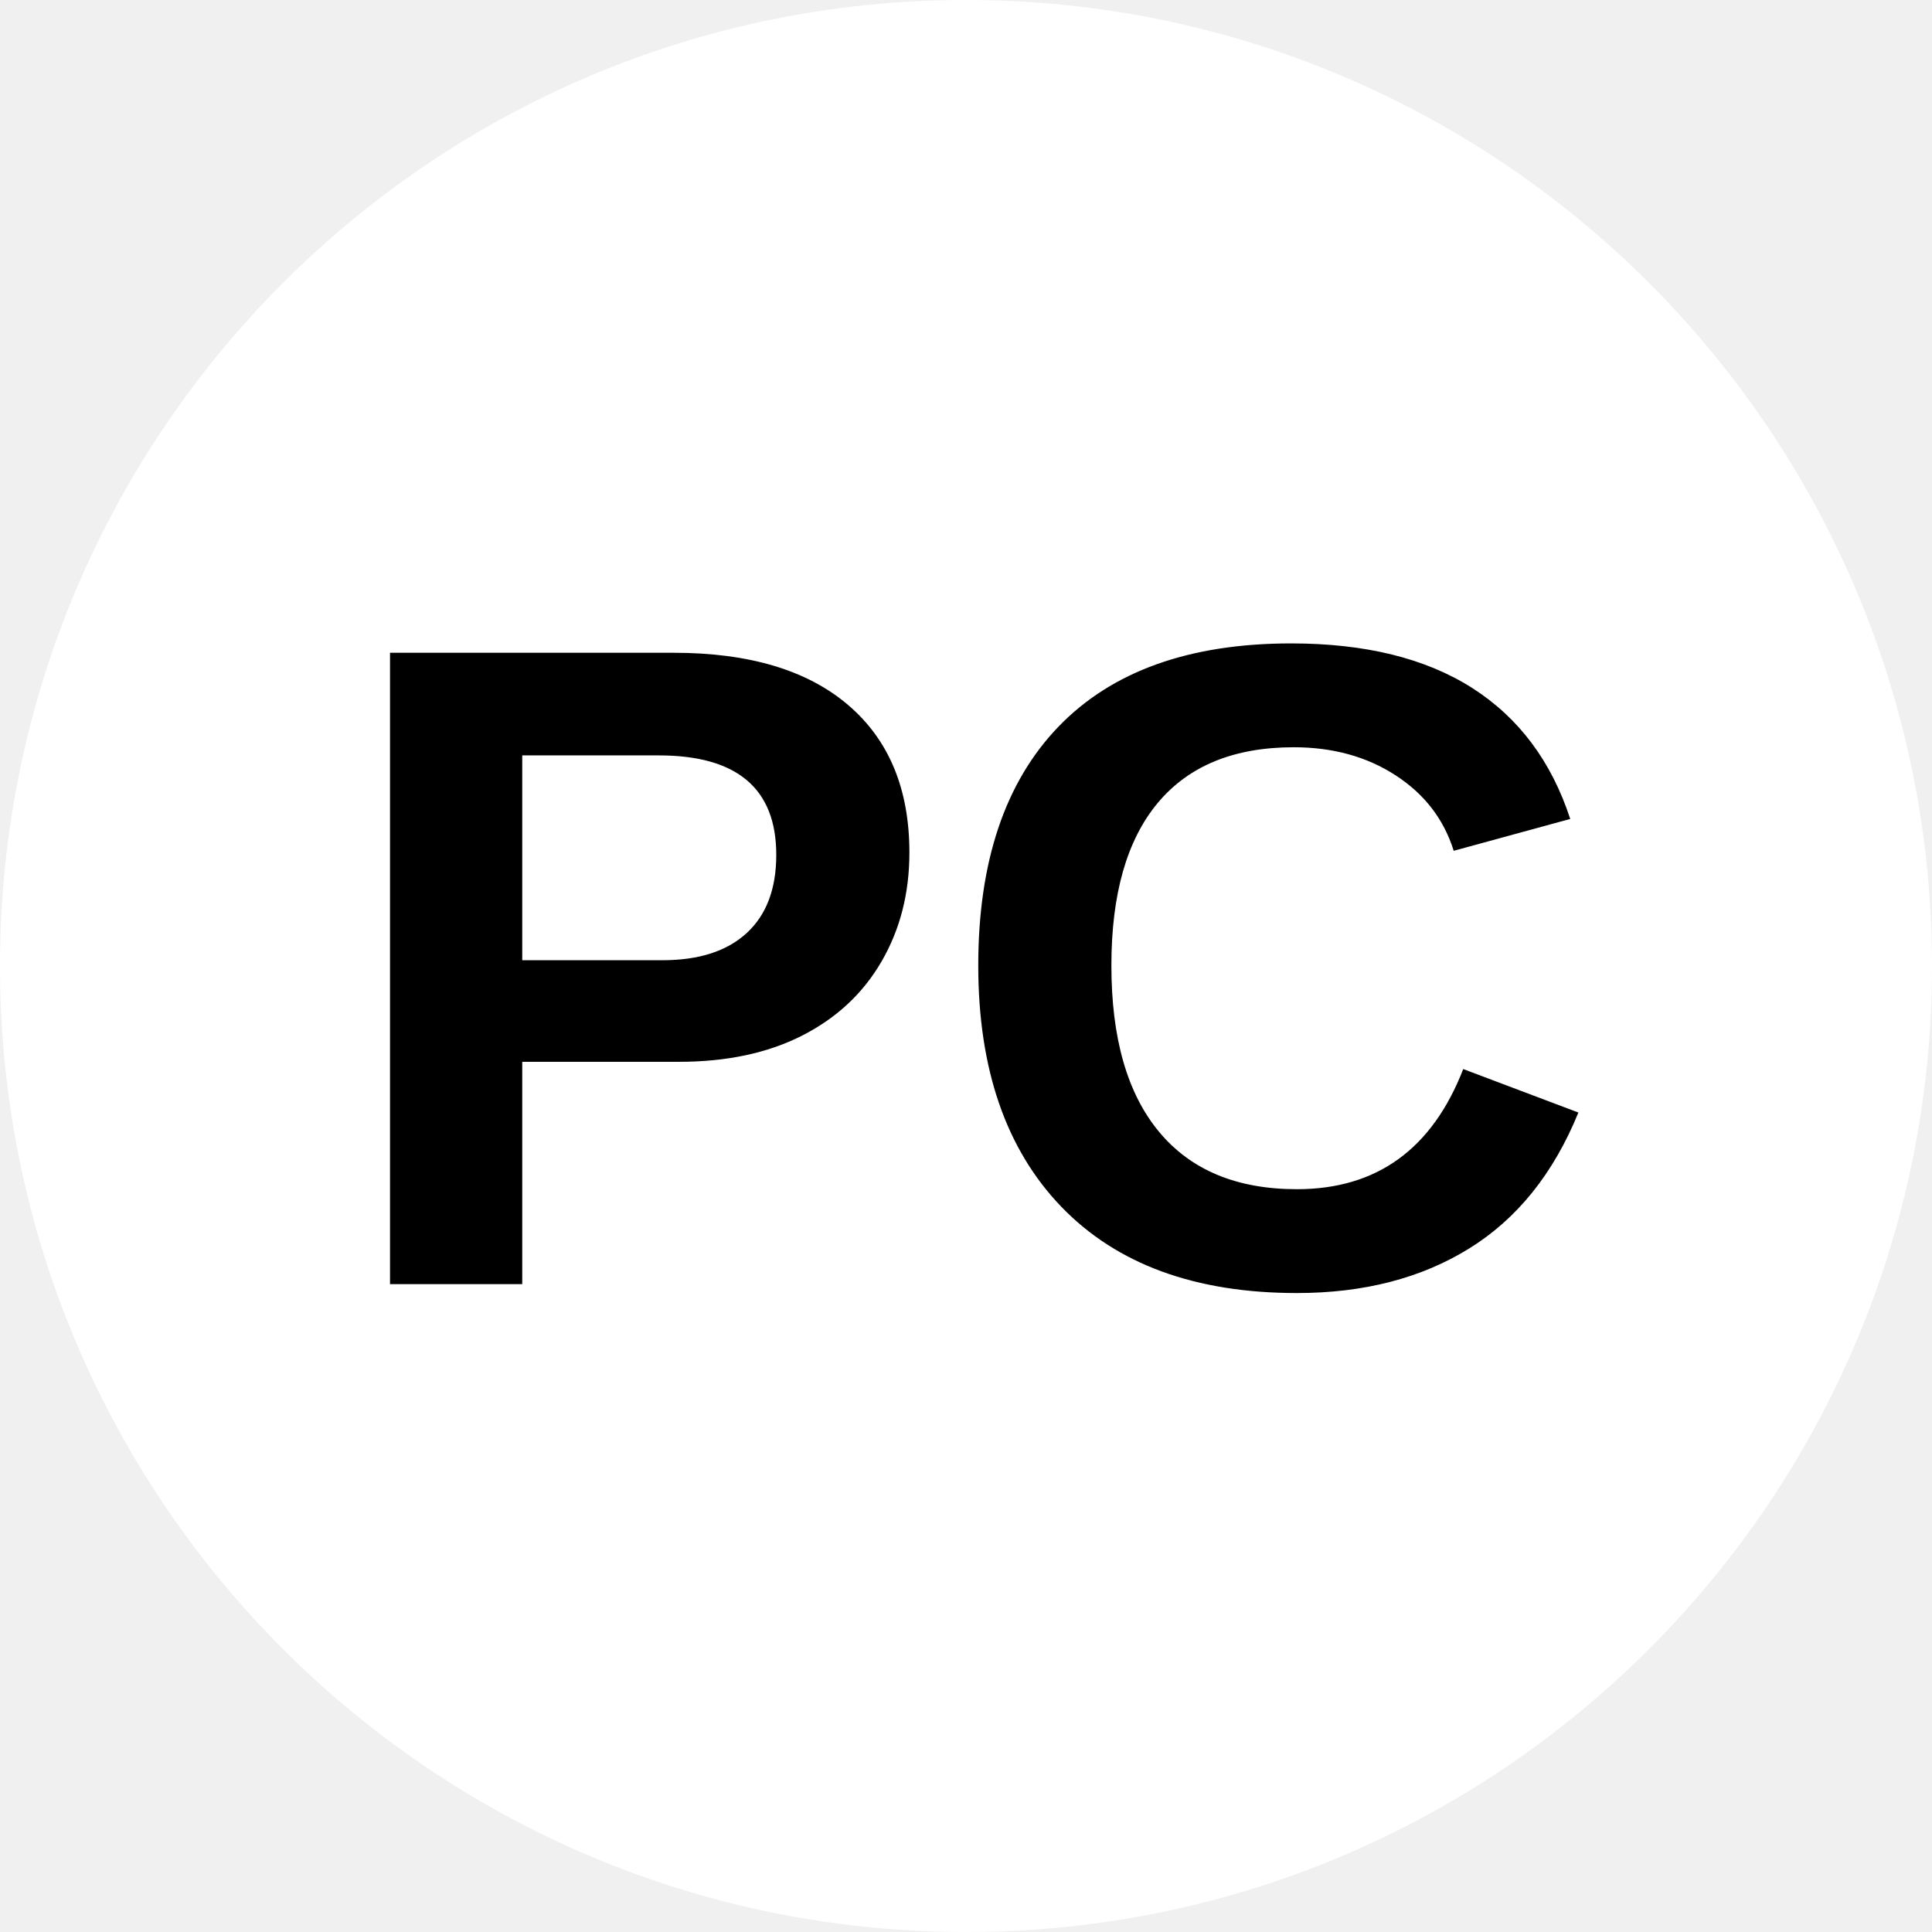
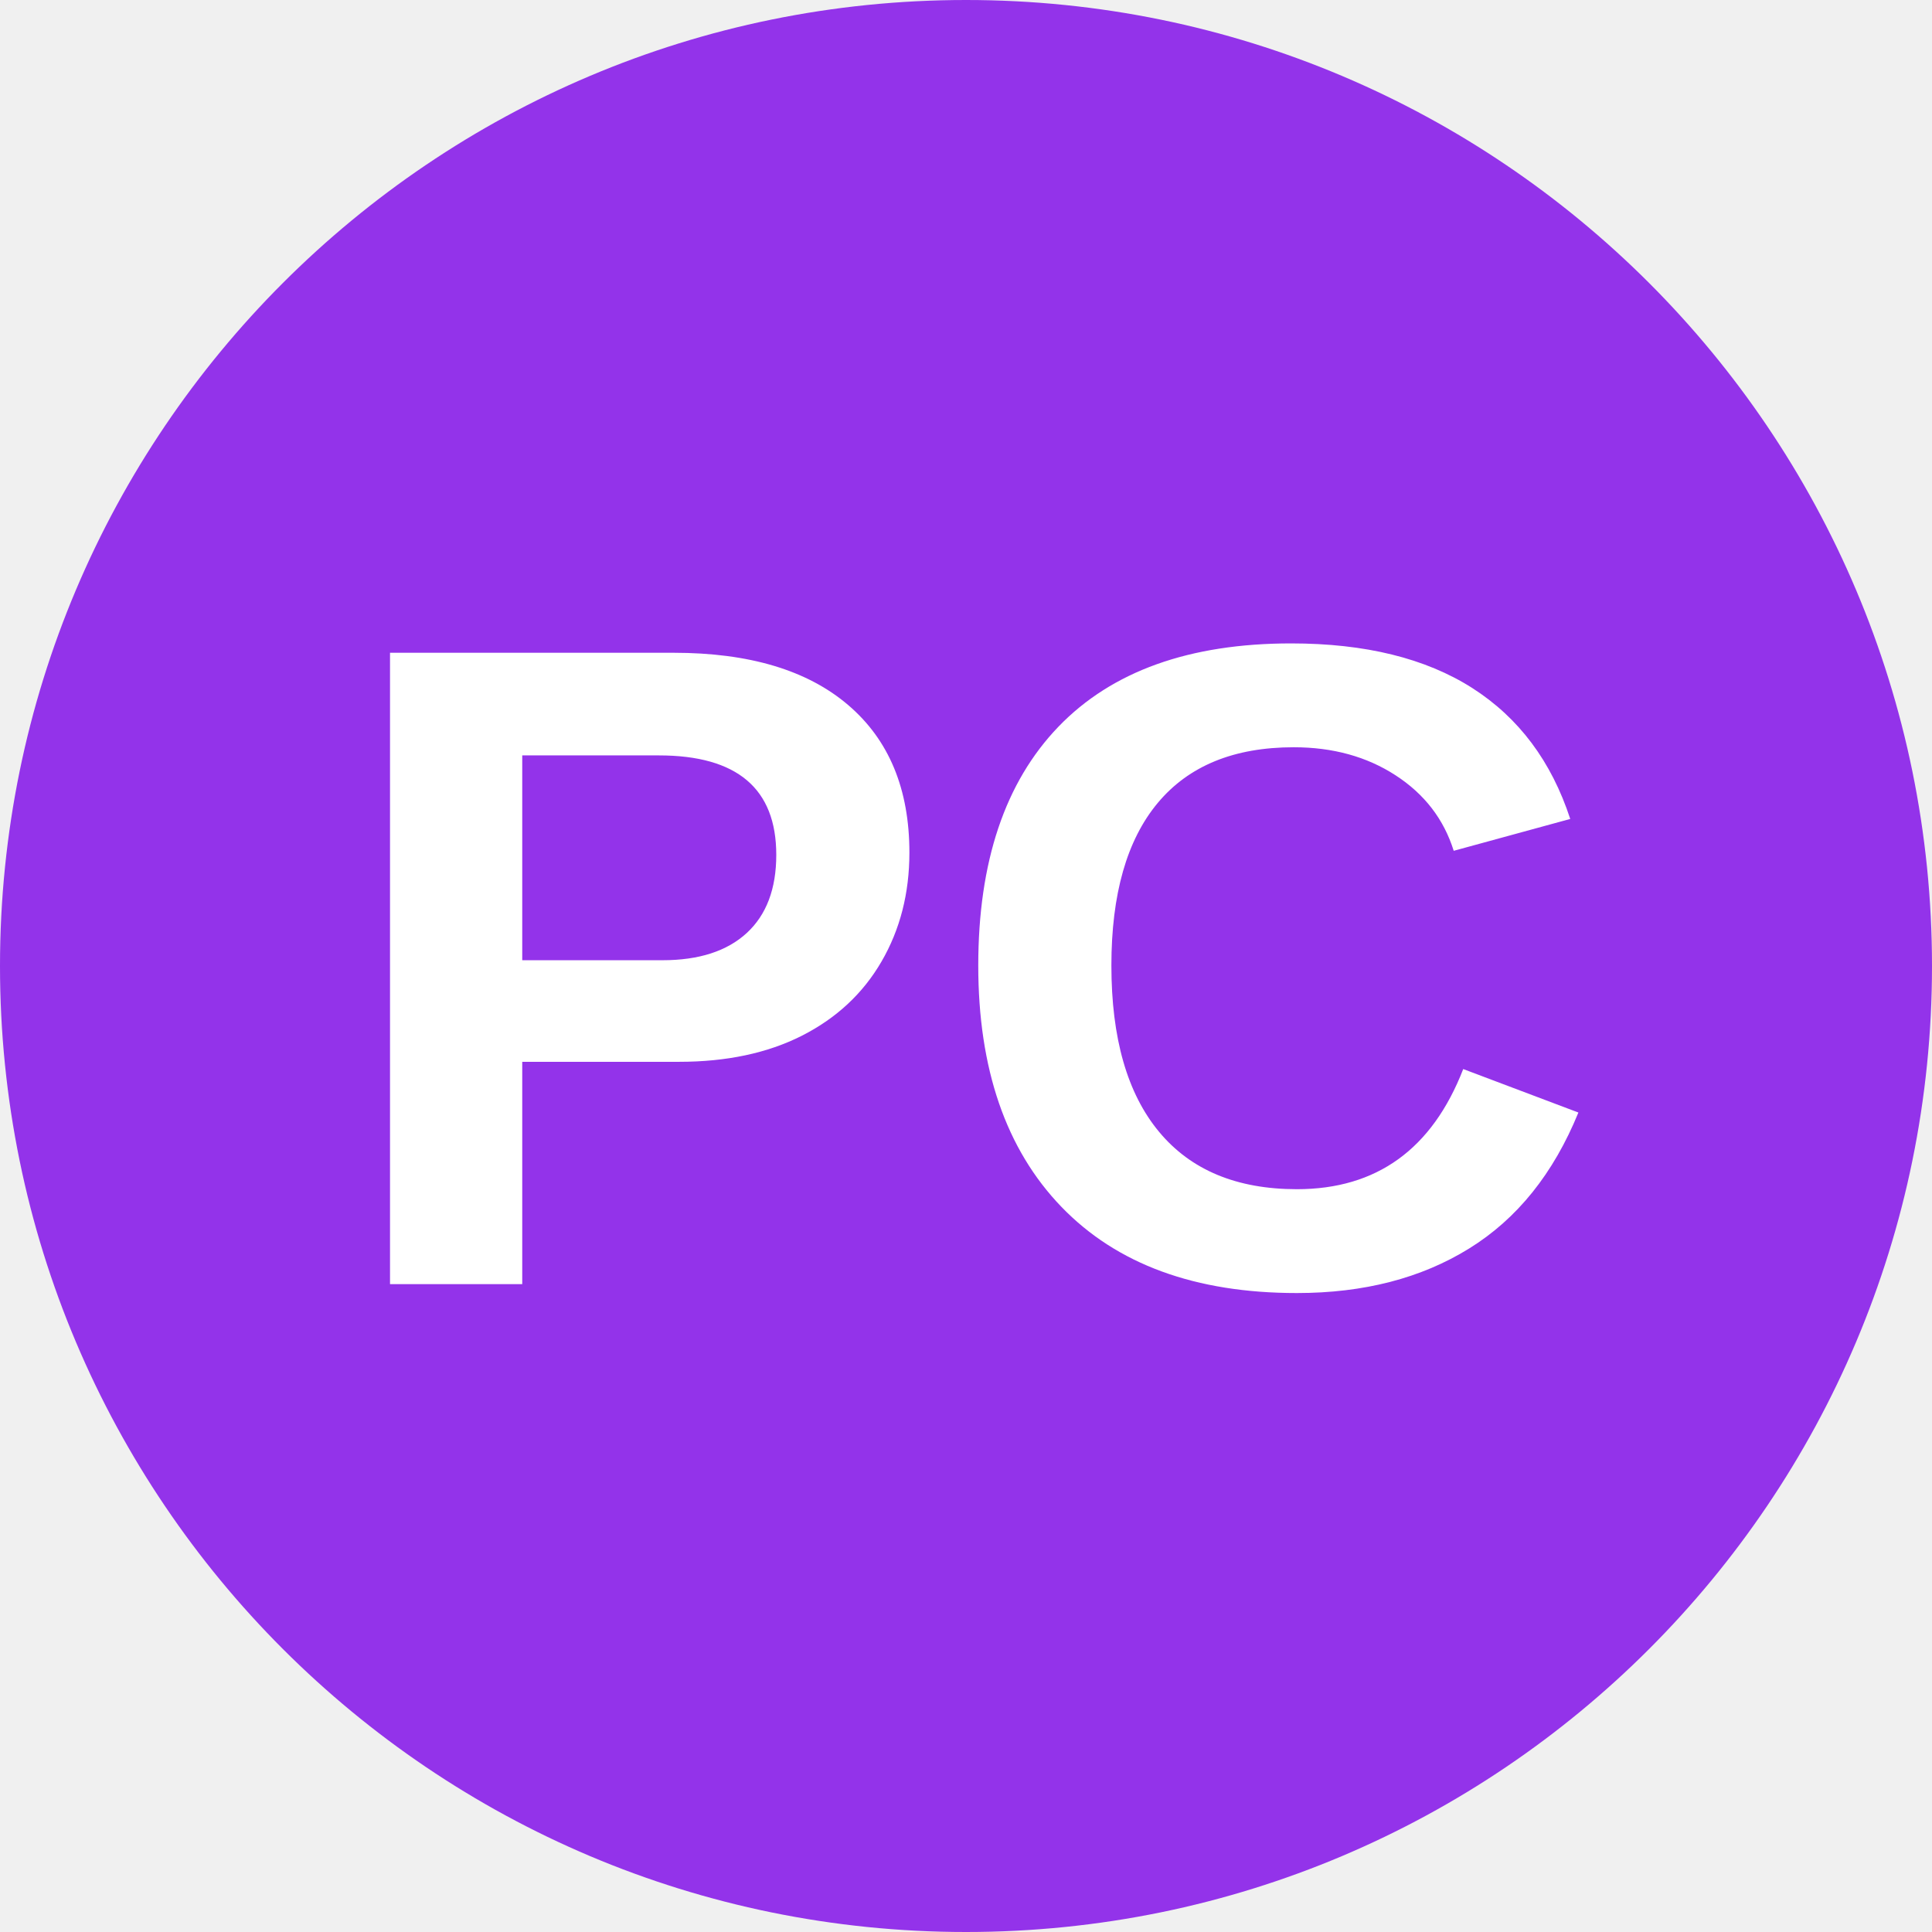
<svg xmlns="http://www.w3.org/2000/svg" width="200" height="200" viewBox="0 0 200 200" fill="none">
-   <style>
-         .favicon-bg {
-         fill: white; /* Default: Light mode background */
-         }
-         .favicon-text {
-         fill: black; /* Default: Light mode text color */
-         }
- 
-         @media (prefers-color-scheme: dark) {
-         .favicon-bg {
-         fill: black; /* Dark mode background */
-         }
-         .favicon-text {
-         fill: white; /* Dark mode text color */
-         }
-         }
-     </style>
-   <circle cx="100" cy="100" r="100" class="favicon-bg" />
-   <text x="50%" y="50%" dominant-baseline="central" text-anchor="middle" class="favicon-text" font-family="Arial, Helvetica, sans-serif" font-size="95" font-weight="bold">
+   <circle cx="100" cy="100" r="100" fill="#9333ea" />
+   <text x="50%" y="50%" dominant-baseline="central" text-anchor="middle" fill="white" font-family="Arial, Helvetica, sans-serif" font-size="95" font-weight="bold">
        PC
    </text>
</svg>
